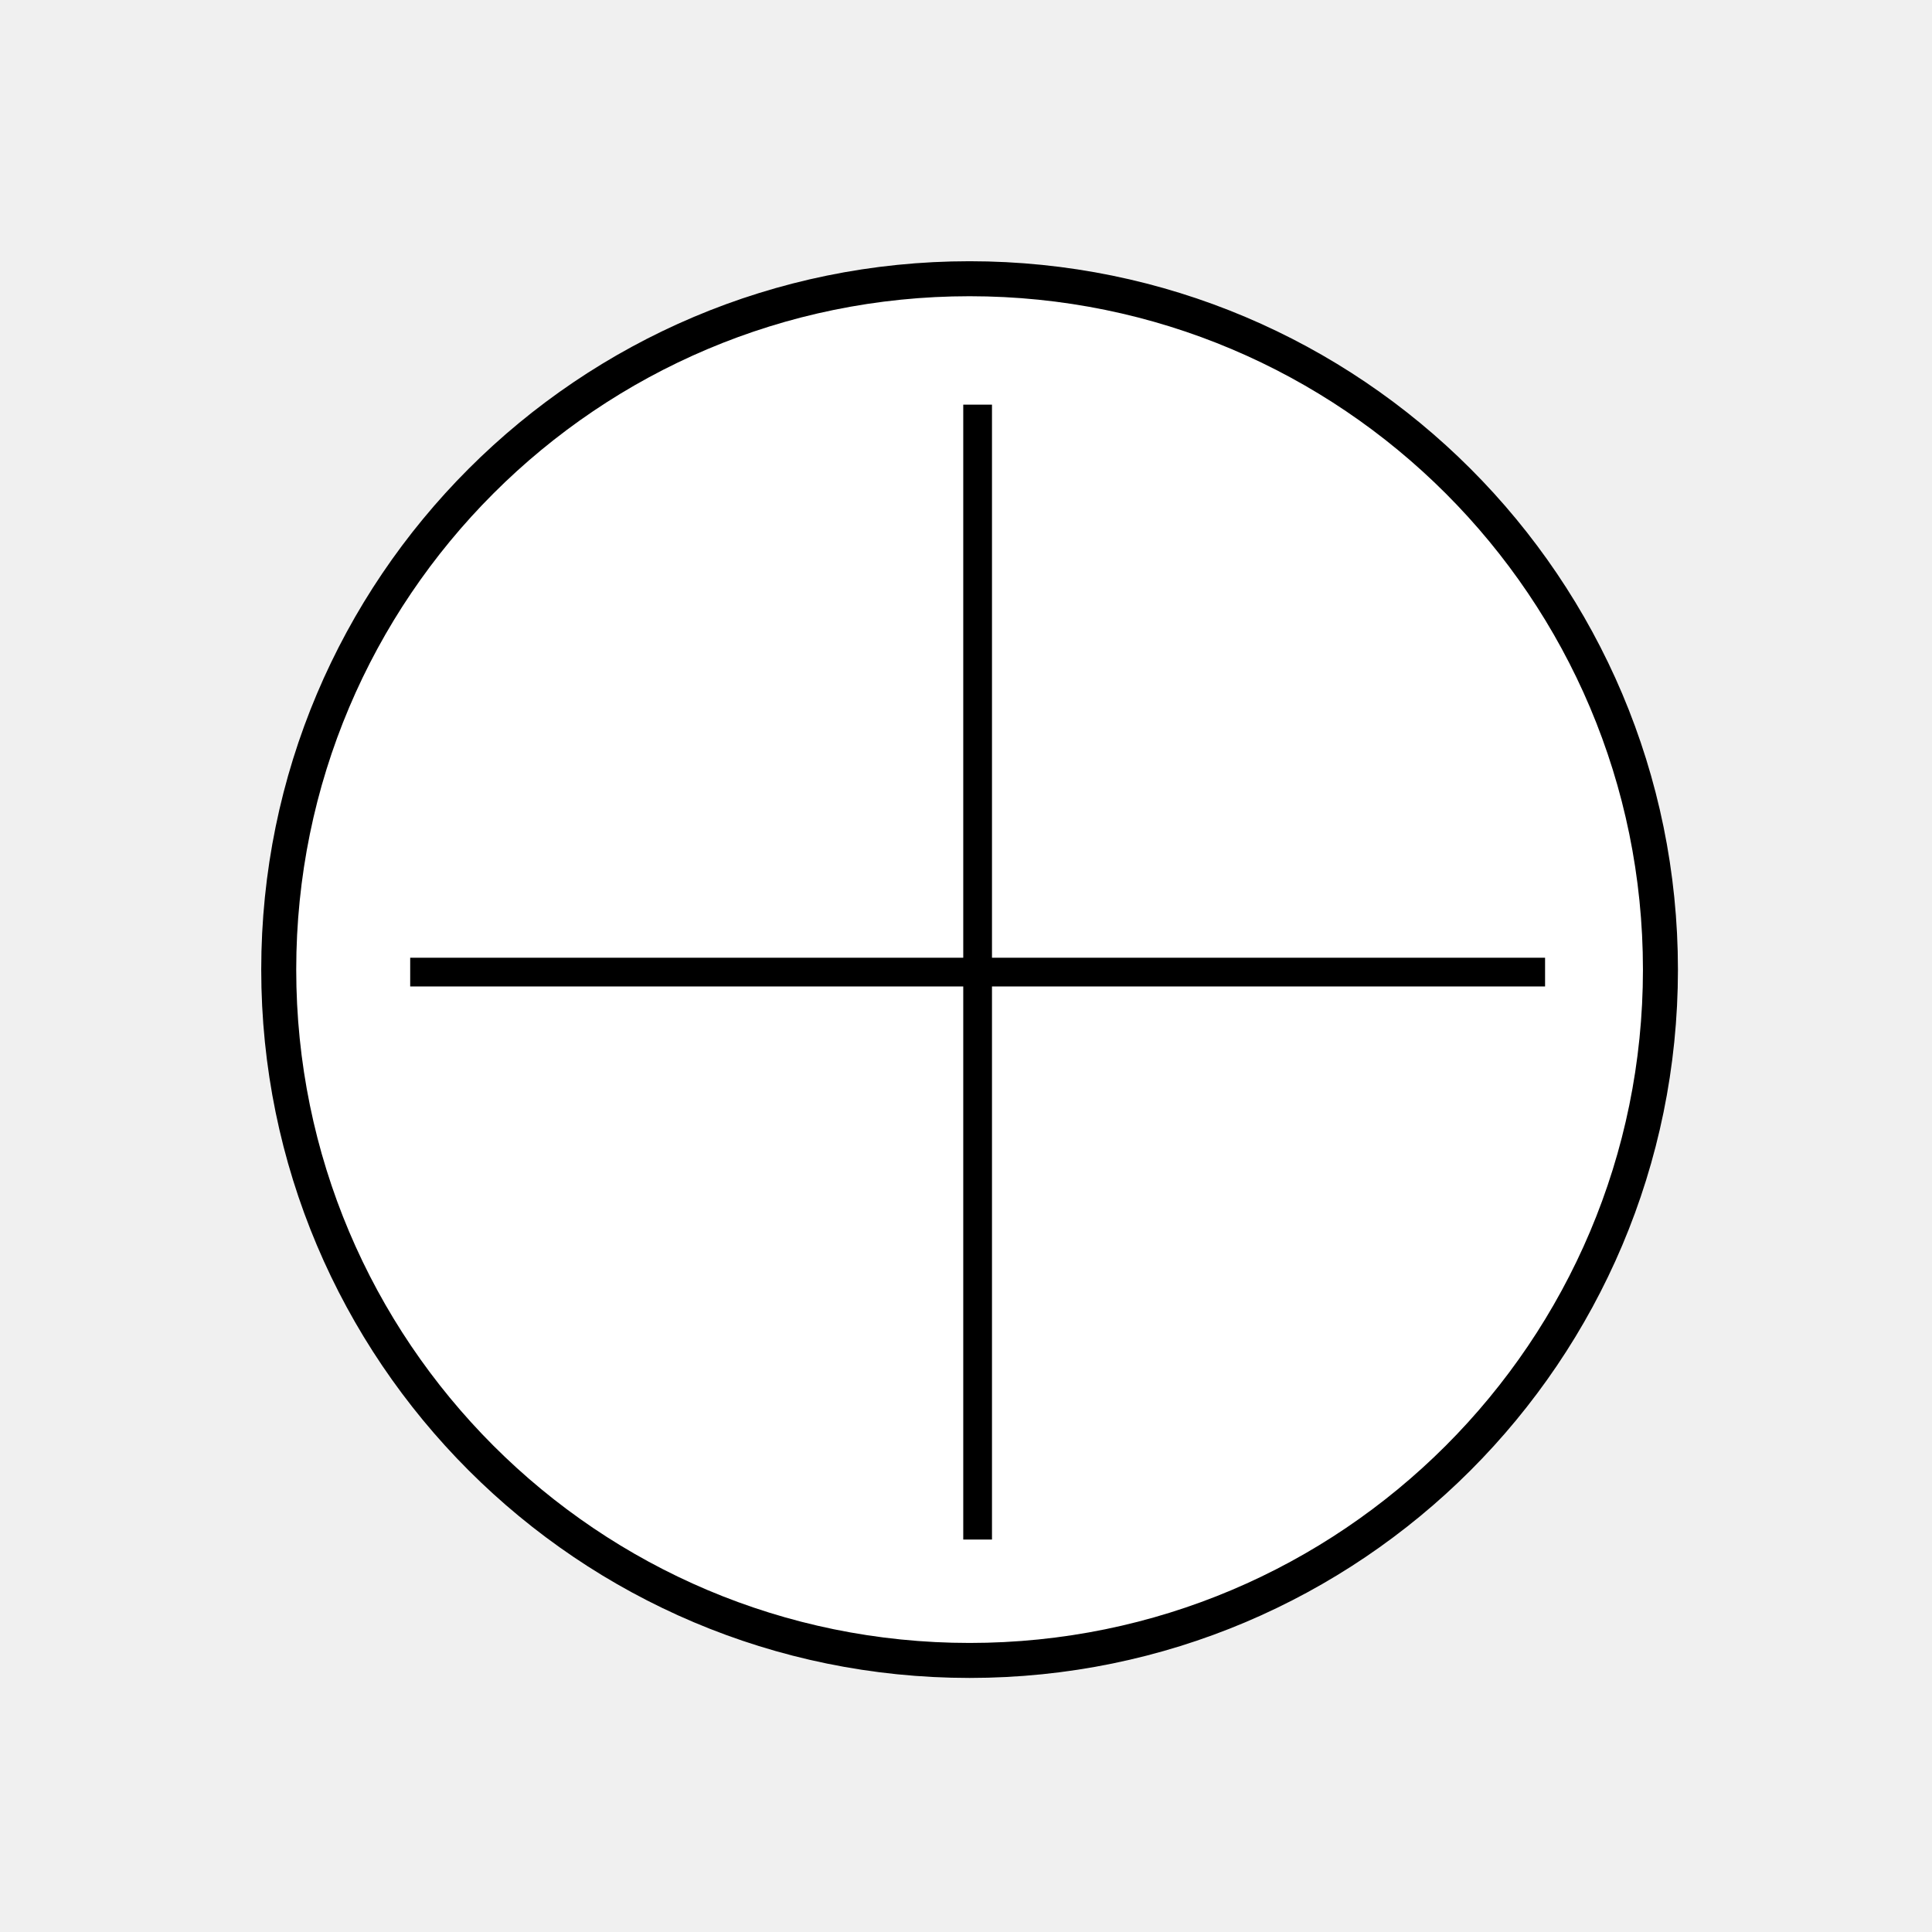
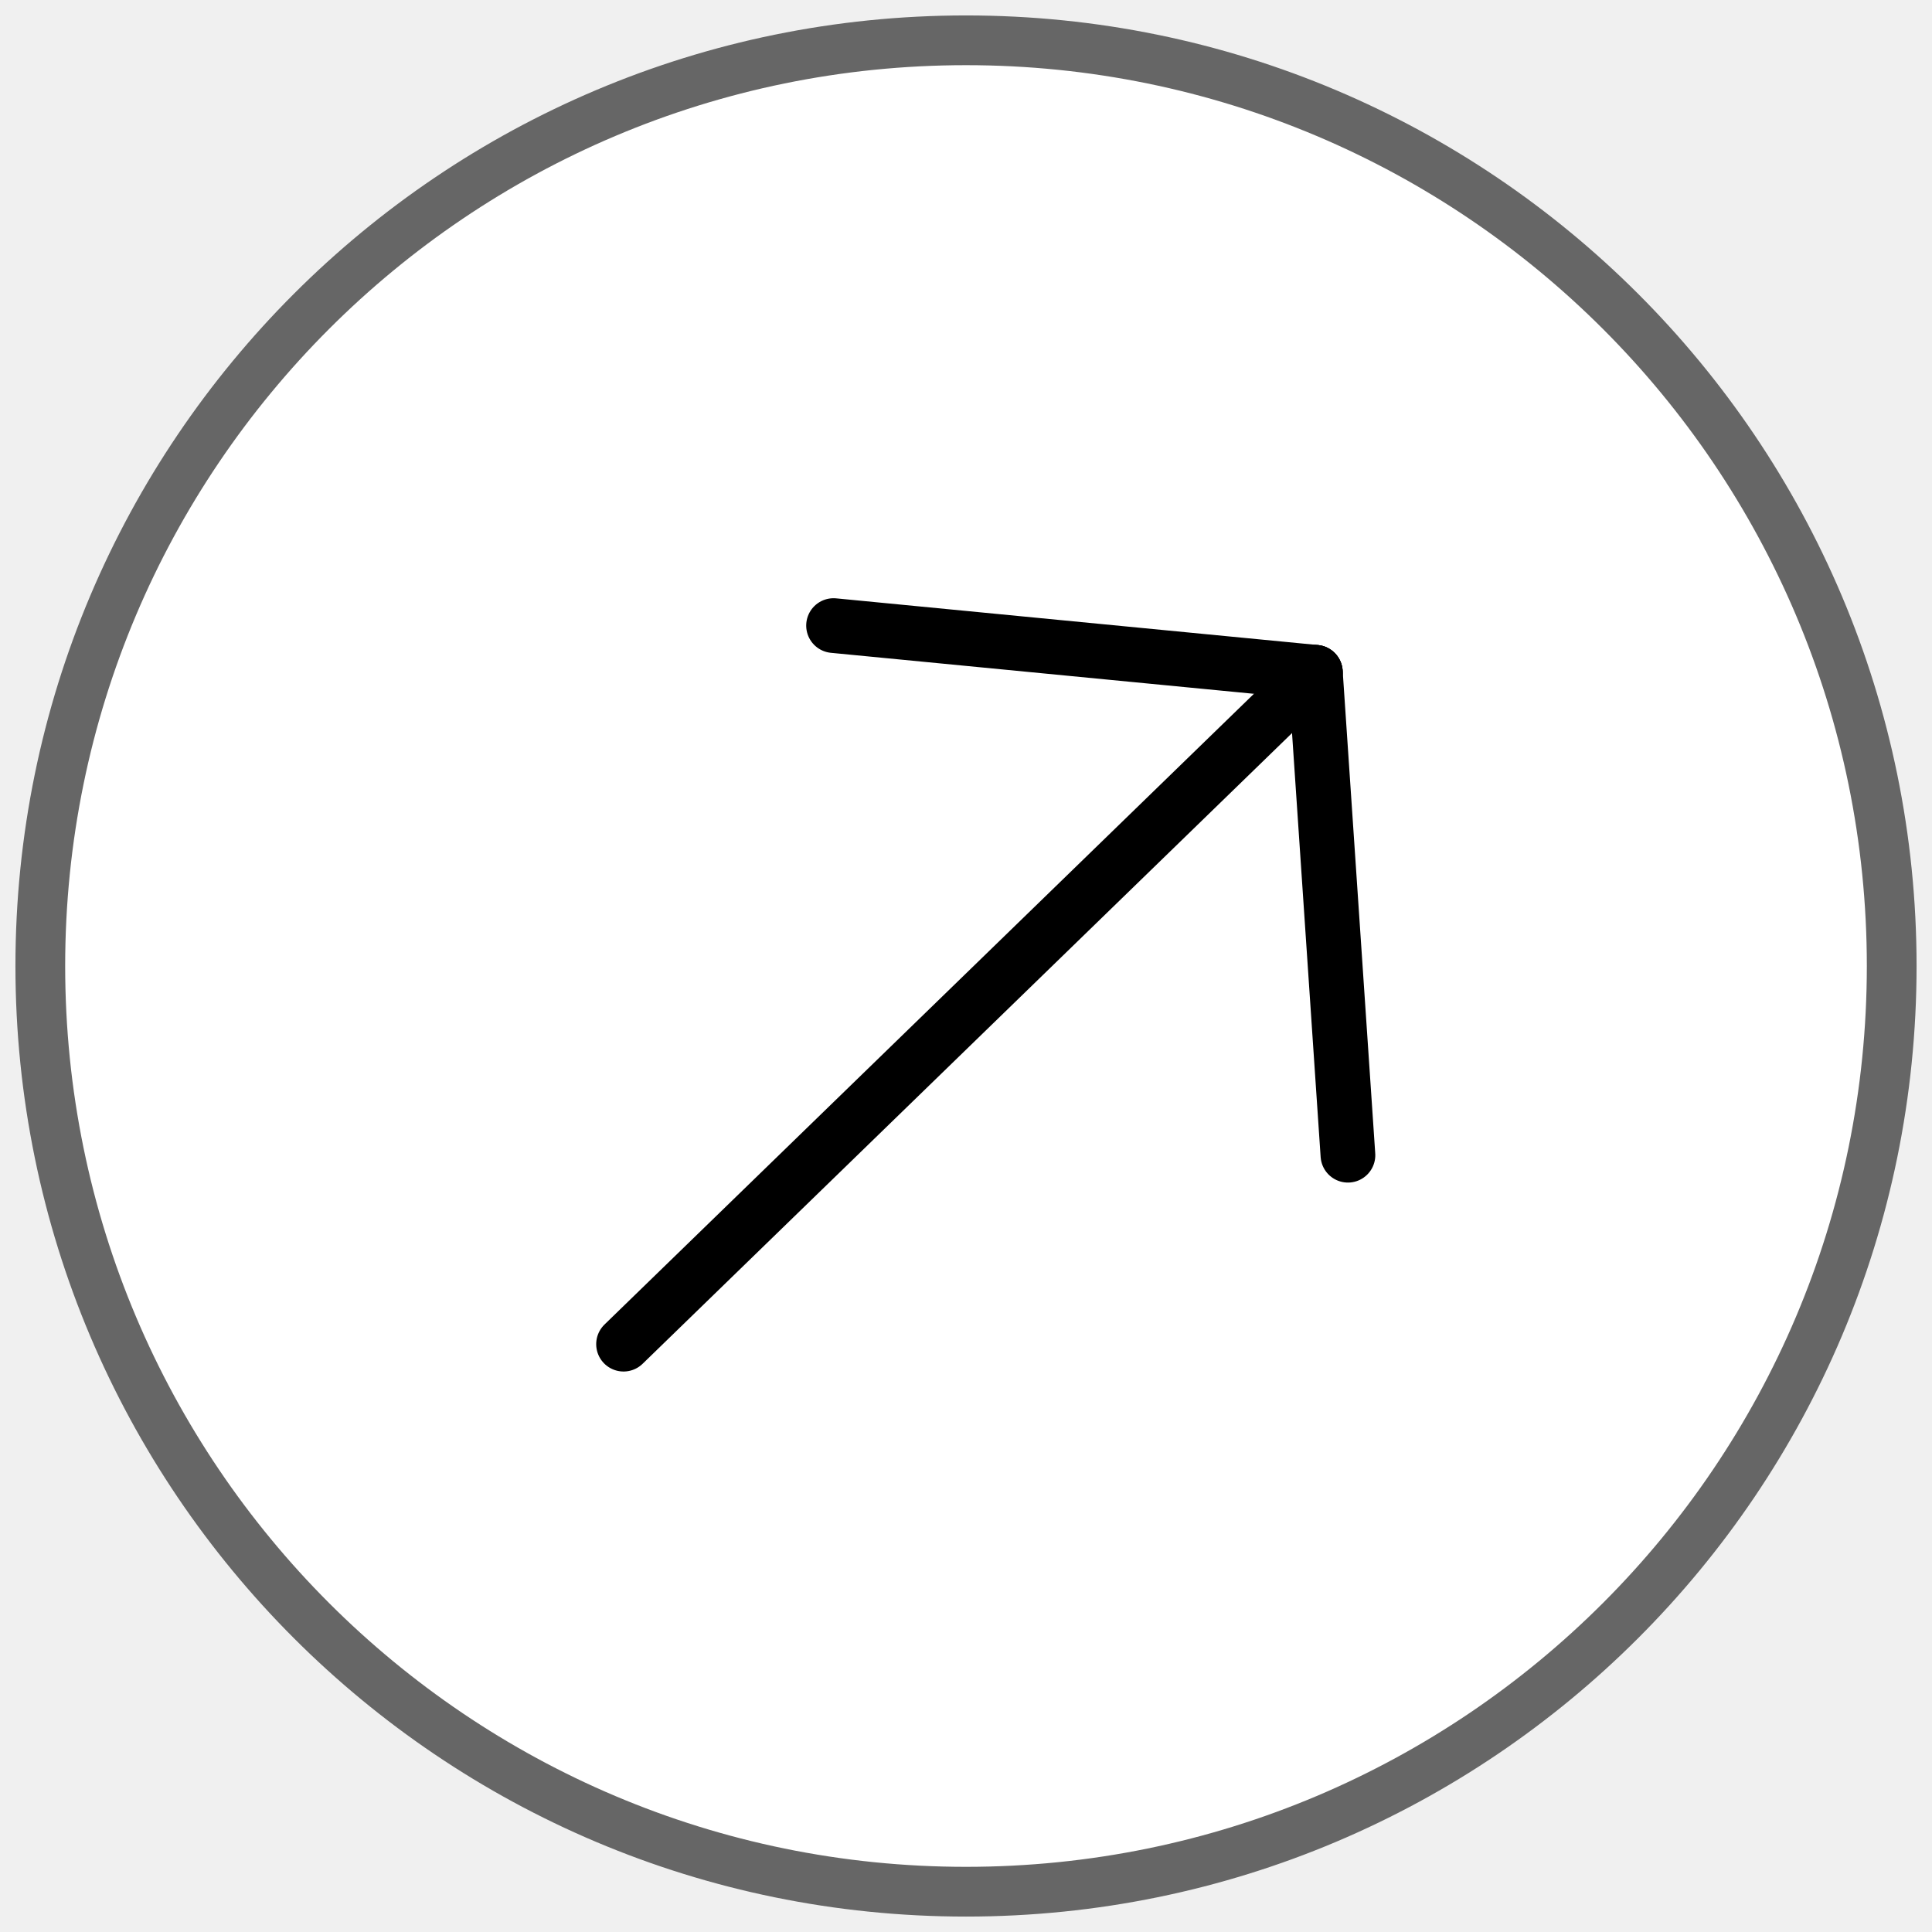
<svg xmlns="http://www.w3.org/2000/svg" width="77.685mm" height="77.685mm" viewBox="0 0 77.685 77.685" version="1.1" id="svg119458">
  <defs id="defs119455" />
  <g id="layer1" transform="translate(-49.84432,-80.16836)">
-     <circle style="fill:#ffffff;stroke:#666666;stroke-width:2;stroke-miterlimit:4;stroke-dasharray:none;stroke-opacity:1;stop-color:#000000" id="circle92826" cx="-6.931" cy="189.386" r="37.222" />
-     <g id="g120457" transform="rotate(-44.16296,129.9755,273.6032)" style="stroke-width:2.2;stroke-miterlimit:4;stroke-dasharray:none">
+     <circle style="fill:#ffffff;stroke:#666666;stroke-width:2;stroke-miterlimit:4;stroke-dasharray:none;stroke-opacity:1;stop-color:#000000" id="circle92826" cx="88.687" cy="119.011" r="37.222" />
+     <g id="g120457" transform="rotate(-44.16296,91.04665,120.5667)" style="stroke-width:2.2;stroke-miterlimit:4;stroke-dasharray:none">
      <path style="fill:#666666;stroke:#000000;stroke-width:2.2;stroke-linecap:round;stroke-linejoin:miter;stroke-miterlimit:4;stroke-dasharray:none;stroke-opacity:1" d="M 96.154,133.964 108.743,119.121" id="path119843" />
      <path style="fill:#666666;stroke:#000000;stroke-width:2.2;stroke-linecap:round;stroke-linejoin:miter;stroke-miterlimit:4;stroke-dasharray:none;stroke-opacity:1" d="M 69.966,119.121 H 108.743" id="path120443" />
      <path style="fill:#666666;stroke:#000000;stroke-width:2.2;stroke-linecap:round;stroke-linejoin:miter;stroke-miterlimit:4;stroke-dasharray:none;stroke-opacity:1" d="m 96.154,104.277 12.589,14.843" id="path120445" />
    </g>
-     <circle style="fill:#ffffff;stroke:#000000;stroke-width:1.407;stroke-miterlimit:4;stroke-dasharray:none;stroke-opacity:1;stop-color:#000000" id="circle3562" cx="88.831" cy="119.155" r="27.779" />
-     <path style="fill:none;stroke:#000000;stroke-width:1.155;stroke-linecap:butt;stroke-linejoin:miter;stroke-miterlimit:4;stroke-dasharray:none;stroke-opacity:1" d="M 89.154,96.439 V 142.073" id="path4110" />
-     <path style="fill:none;stroke:#000000;stroke-width:1.155;stroke-linecap:butt;stroke-linejoin:miter;stroke-miterlimit:4;stroke-dasharray:none;stroke-opacity:1" d="M 111.971,119.256 H 66.338" id="path4192" />
  </g>
</svg>
